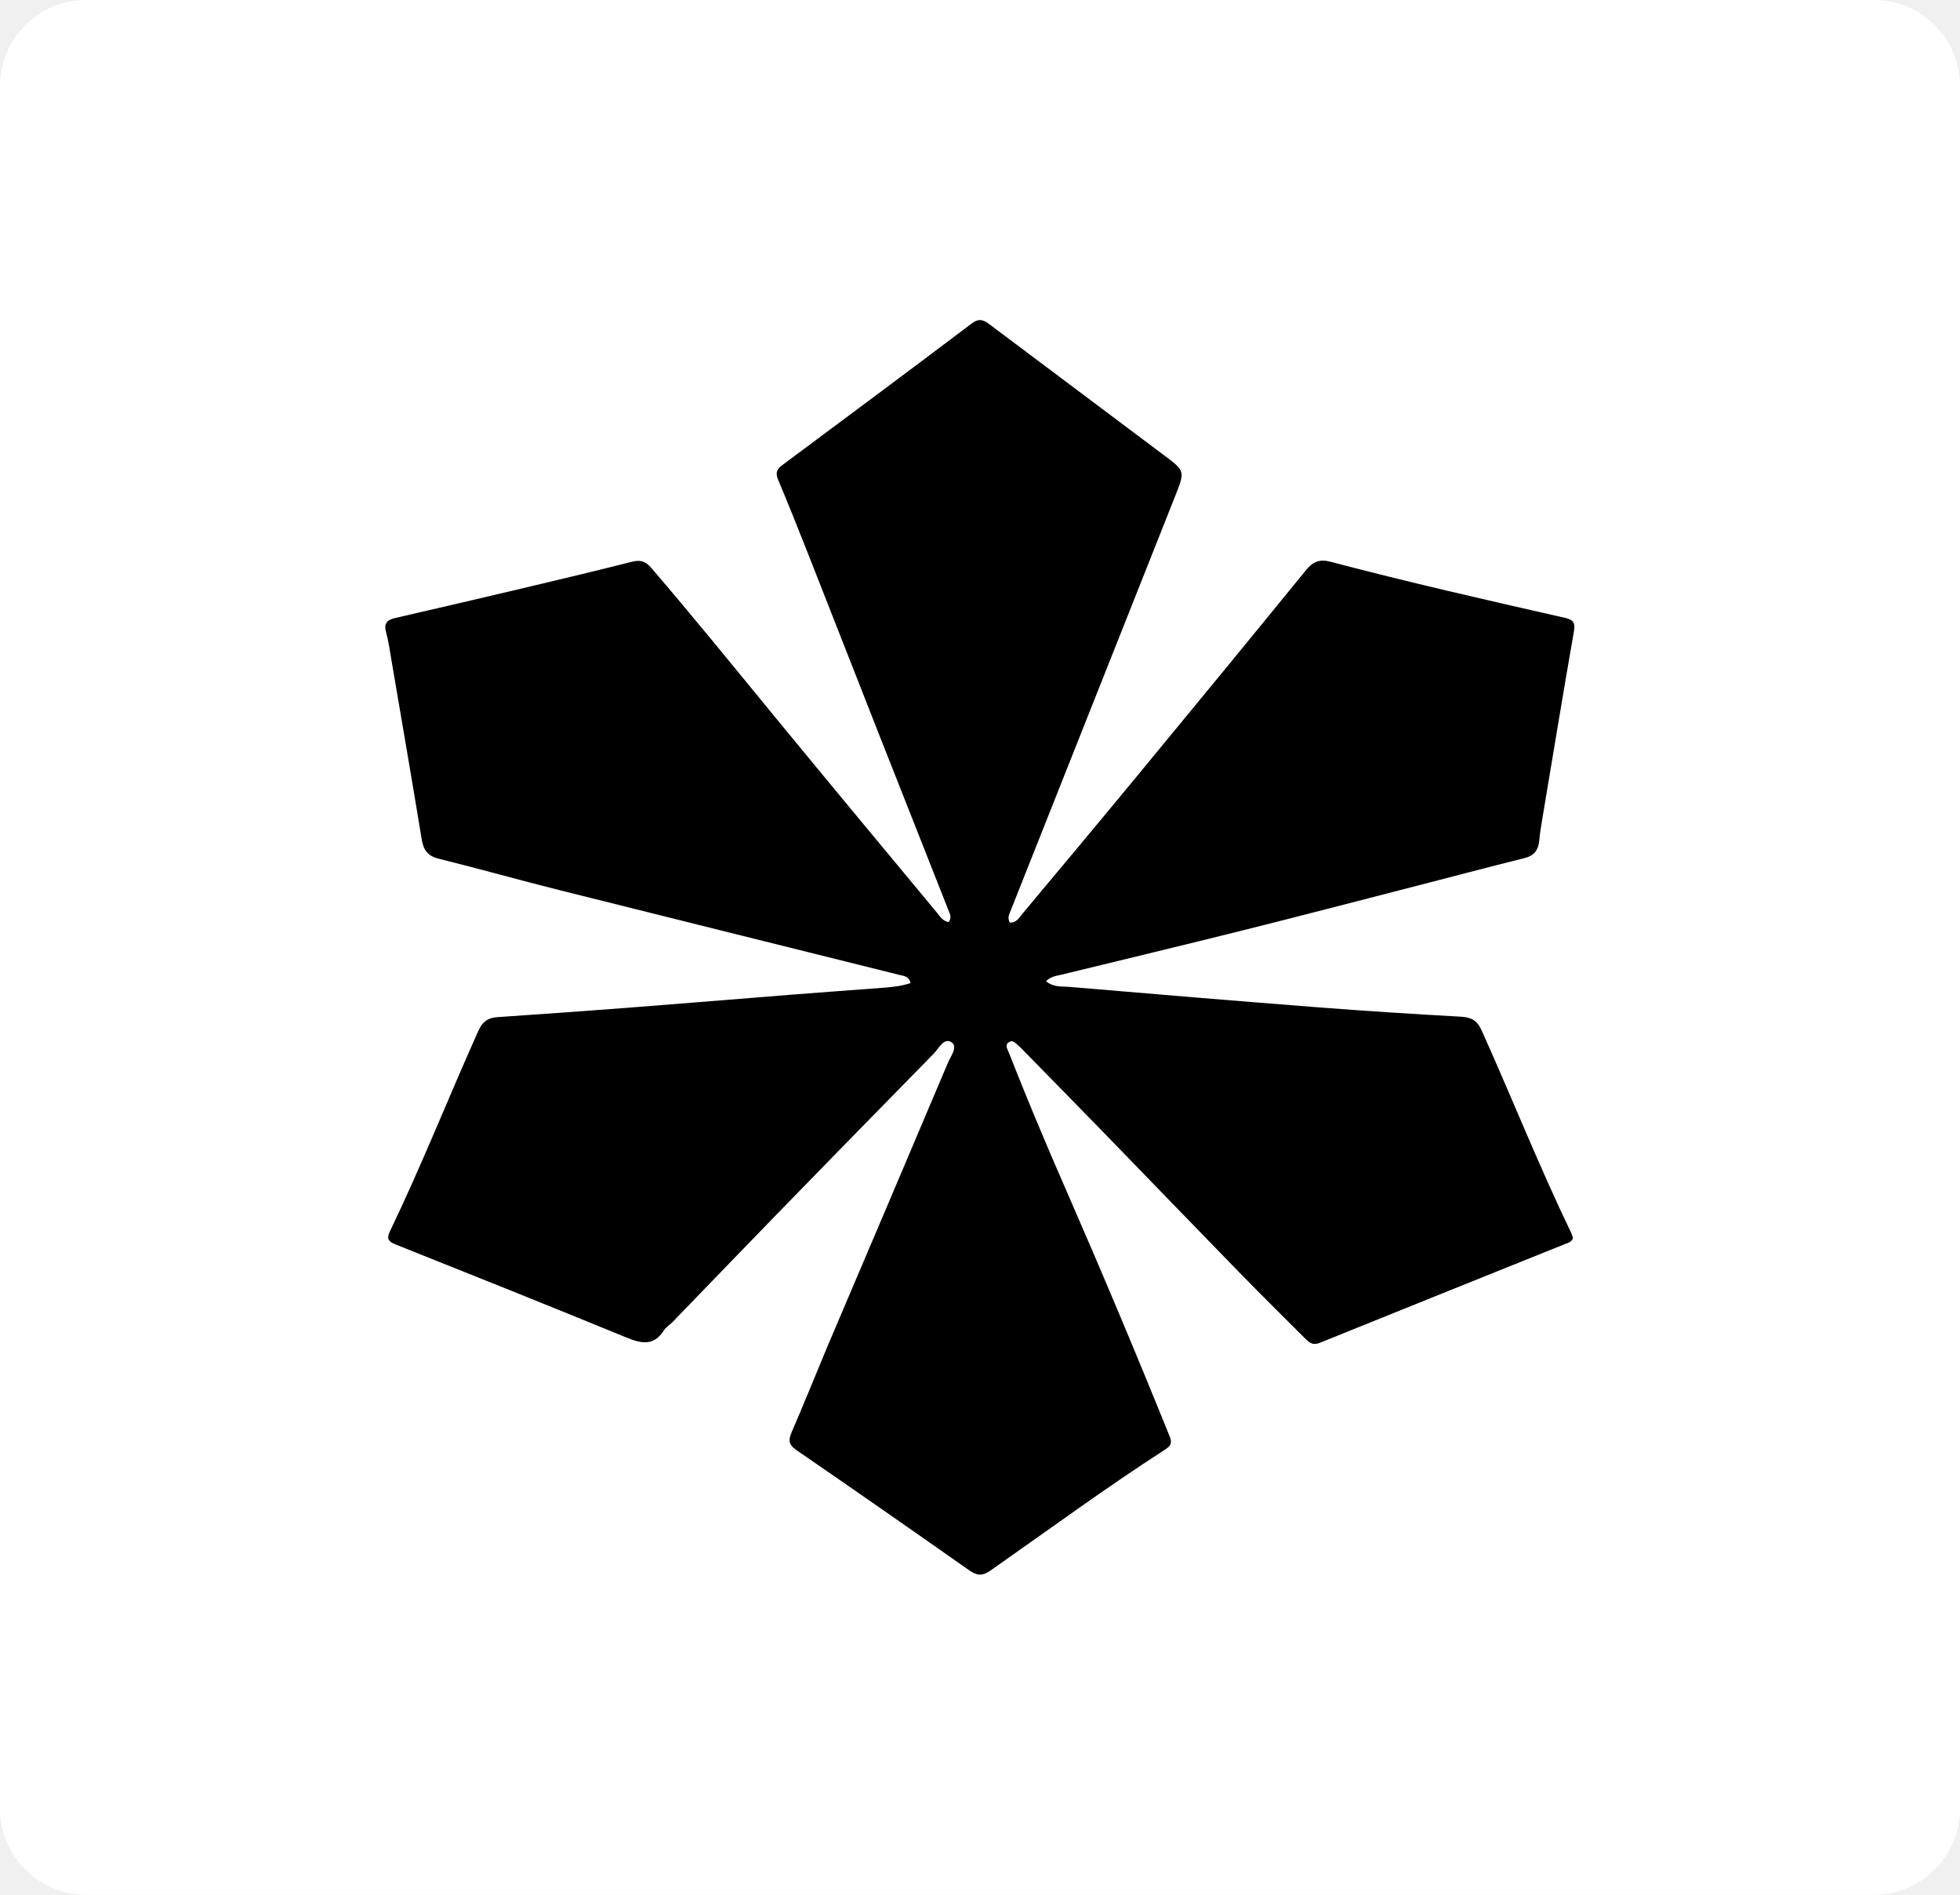
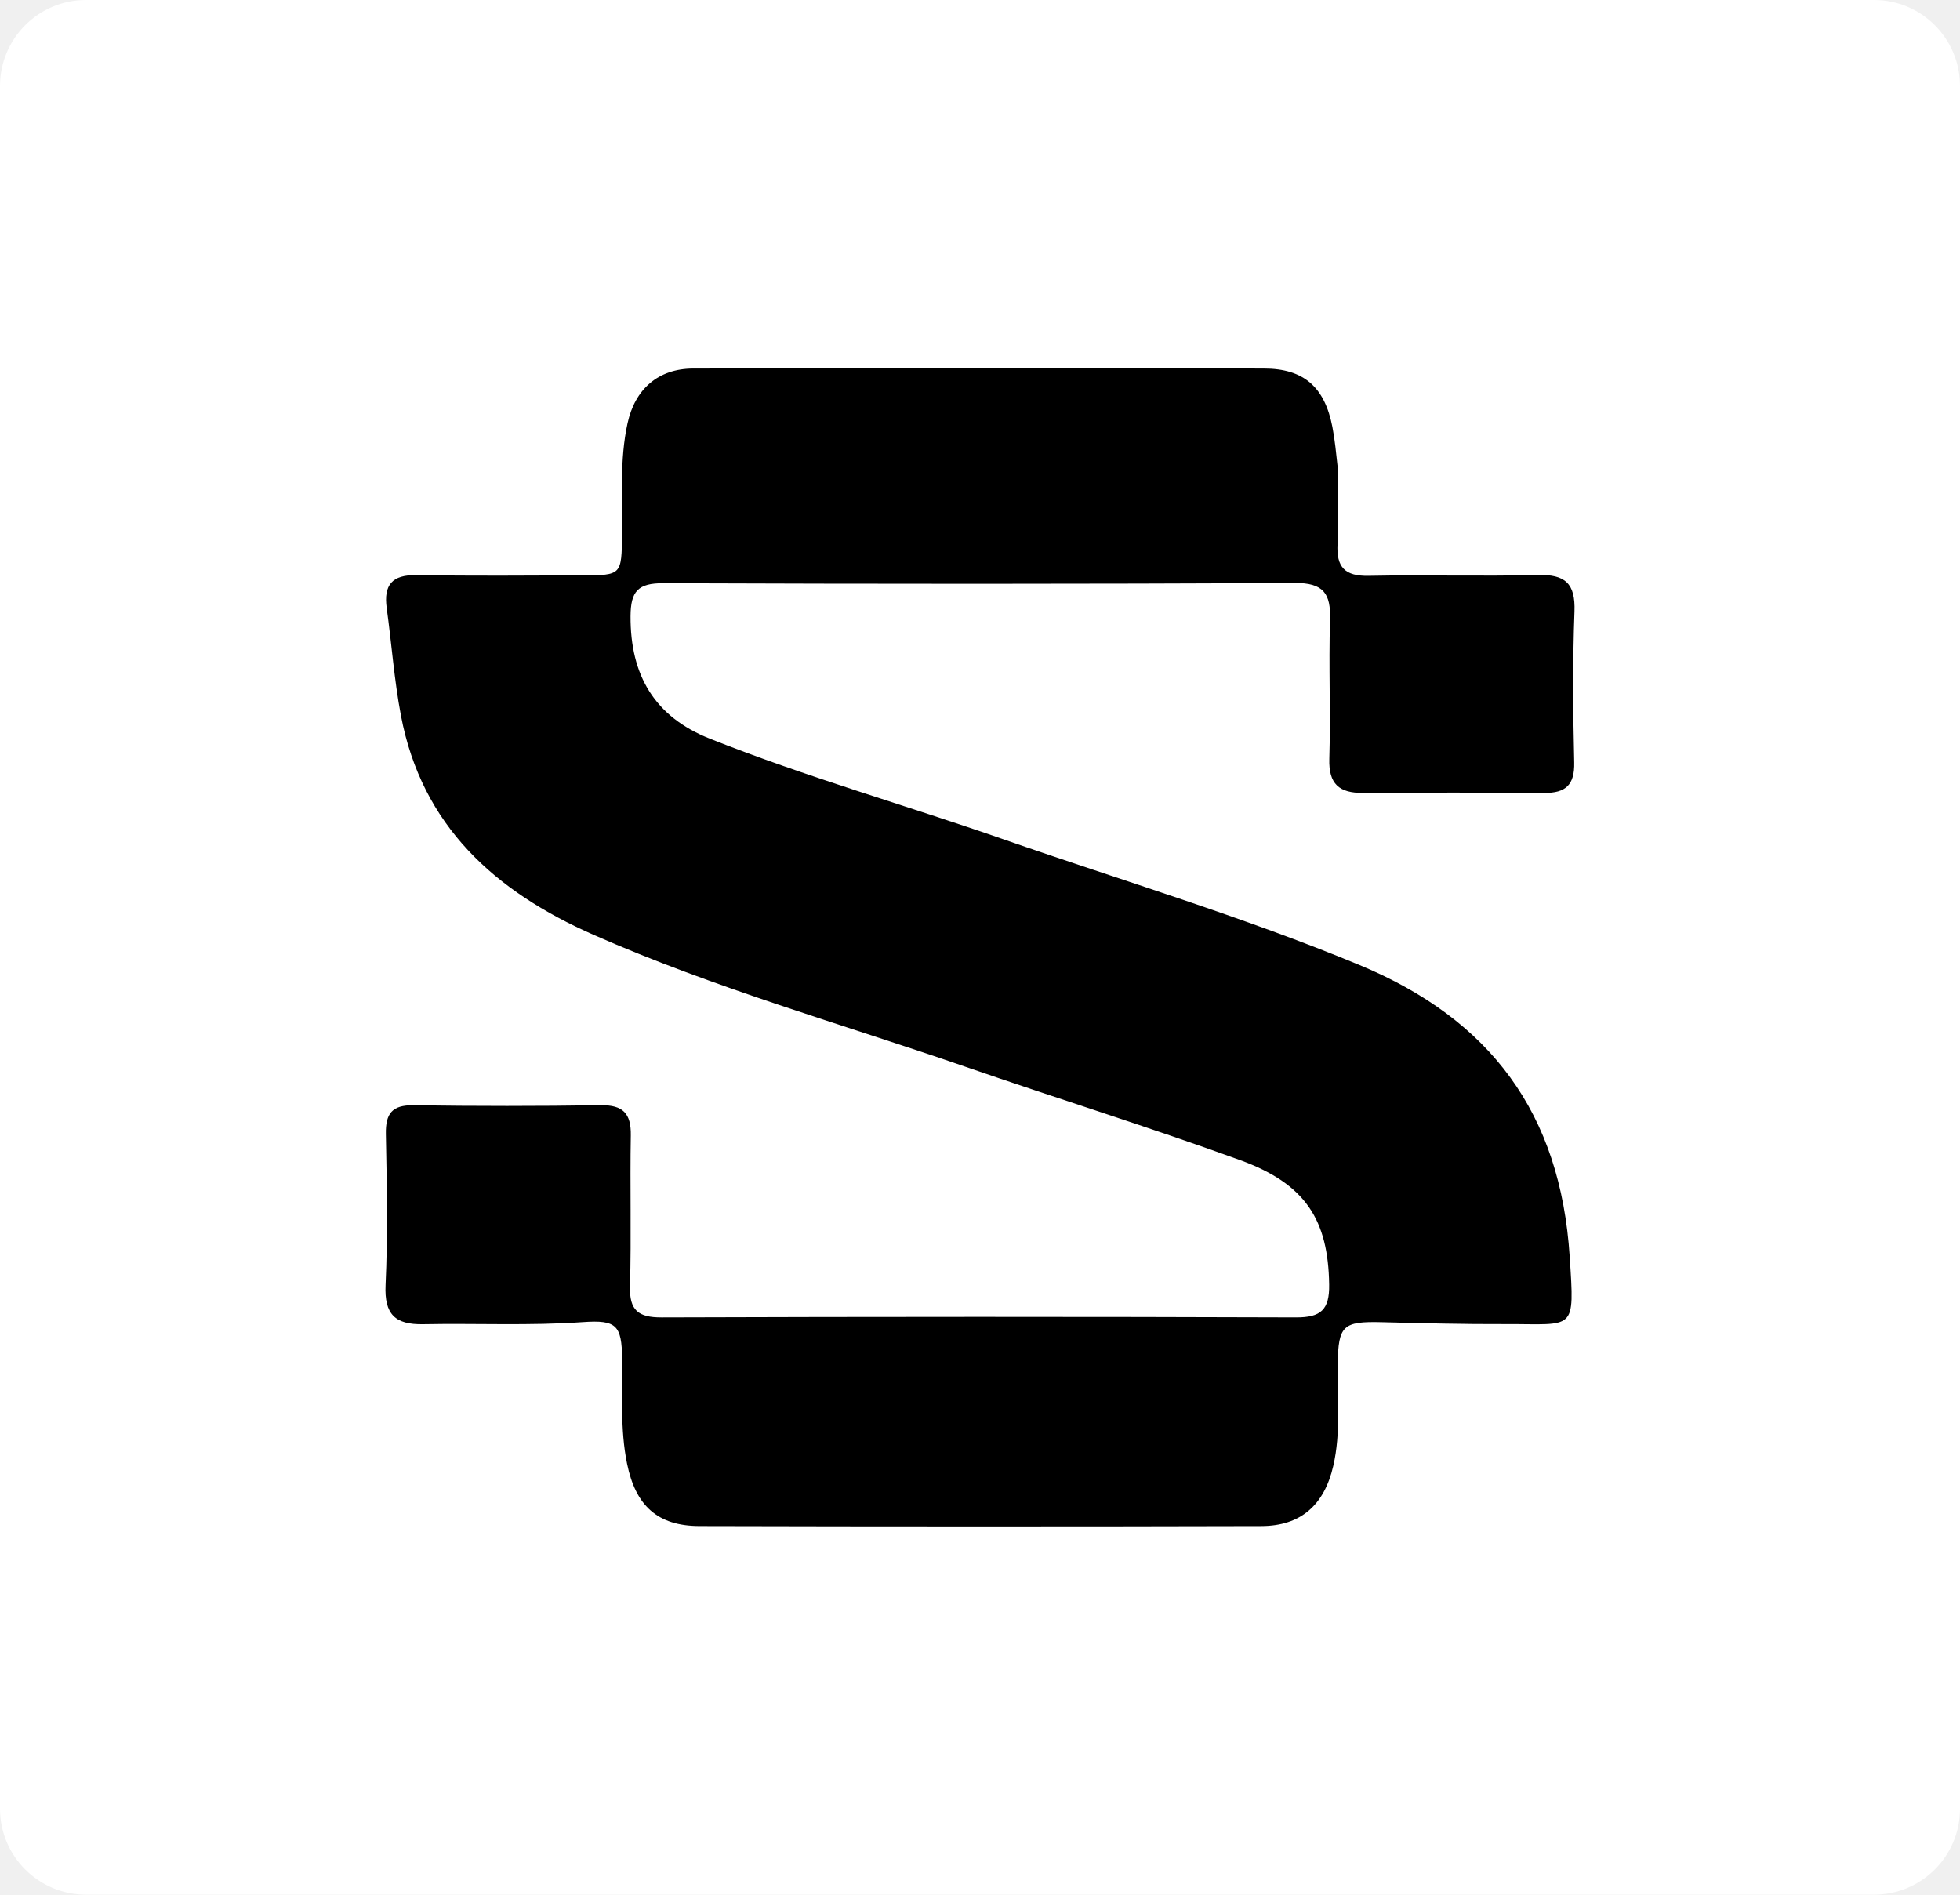
<svg xmlns="http://www.w3.org/2000/svg" width="1139" height="1101" viewBox="0 0 1139 1101" fill="none">
  <rect width="1139" height="1101" rx="50" fill="white" />
-   <path d="M481.361 781.199C504.709 726.348 527.886 671.973 550.886 617.522C552.49 613.725 556.851 608.166 552.924 605.651C548.457 602.788 545.537 609.304 542.527 612.37C513.319 642.128 484.168 671.942 455.088 701.824C433.548 723.96 412.142 746.226 390.657 768.415C389.126 769.996 387.023 771.161 385.887 772.961C379.767 782.666 372.328 780.653 363.384 776.975C318.919 758.689 274.259 740.876 229.612 723.037C225.575 721.424 224.618 719.612 226.529 715.648C245.02 677.285 260.634 637.646 278.079 598.815C280.401 593.646 283.617 591.437 288.969 591.068C314.482 589.309 339.995 587.523 365.493 585.56C397.138 583.123 428.766 580.474 460.406 577.976C477.991 576.587 495.586 575.324 513.176 573.992C518.565 573.583 523.93 573.034 529.182 571.226C528.131 567.22 525.213 567.142 522.785 566.537C456.947 550.115 391.08 533.807 325.265 517.294C301.757 511.396 278.421 504.813 254.896 498.987C248.487 497.399 246.083 493.908 245.08 487.803C239.402 453.264 233.469 418.768 227.591 384.262C226.629 378.611 225.862 372.892 224.362 367.379C222.957 362.22 224.847 360.229 229.657 359.126C256.075 353.07 282.465 346.888 308.838 340.638C328.353 336.013 347.857 331.333 367.3 326.416C371.942 325.243 375.128 326.099 378.28 329.773C402.132 357.57 425.215 386.001 448.445 414.314C480.211 453.03 512.244 491.526 544.235 530.056C546.117 532.324 547.74 535.178 551.203 535.843C553.387 533.215 551.879 530.764 550.96 528.43C537.299 493.755 523.561 459.11 509.904 424.433C496.652 390.786 483.51 357.095 470.245 323.454C464.339 308.477 458.382 293.518 452.15 278.676C450.538 274.838 451.353 272.694 454.509 270.347C491.327 242.965 528.141 215.575 564.757 187.924C569.043 184.687 571.707 185.974 575.136 188.552C608.823 213.876 642.548 239.151 676.276 264.422C688.587 273.646 688.714 273.669 683.079 287.884C651.224 368.244 619.311 448.581 587.415 528.924C586.53 531.154 585.236 533.332 586.854 536.126C590.716 536.363 592.367 533.111 594.319 530.778C616.405 504.384 638.48 477.981 660.382 451.435C693.378 411.441 726.31 371.393 759.051 331.19C763.101 326.217 767.036 324.812 773.199 326.436C818.403 338.348 863.984 348.712 909.564 359.063C914.08 360.089 915.535 361.743 914.673 366.688C908.472 402.267 902.6 437.902 896.655 473.525C895.821 478.519 894.931 483.521 894.467 488.556C893.961 494.058 891.53 497.242 885.944 498.634C864.982 503.855 844.101 509.401 823.179 514.782C789.671 523.399 756.195 532.143 722.63 540.534C687.562 549.301 652.406 557.715 617.287 566.281C614.126 567.052 610.759 567.305 607.885 570.153C611.989 573.79 617.063 573.102 621.559 573.486C669.642 577.587 717.732 581.605 765.844 585.342C793.536 587.493 821.26 589.26 848.992 590.802C855.004 591.136 858.396 592.966 860.981 598.705C878.544 637.711 894.315 677.509 912.888 716.065C913.449 717.23 913.773 718.509 914.101 719.434C913.283 721.812 911.37 722.147 909.818 722.772C862.155 741.969 814.455 761.073 766.833 780.369C763.065 781.896 760.95 780.305 758.726 778.083C745.772 765.139 732.738 752.273 719.955 739.162C693.771 712.308 667.756 685.29 641.62 658.389C626.092 642.407 610.468 626.519 594.881 610.593C593.801 609.49 592.752 608.335 591.548 607.381C590.065 606.206 588.642 604.123 586.418 605.513C583.743 607.185 585.417 609.524 586.161 611.423C596.538 637.913 607.563 664.126 618.958 690.199C639.885 738.084 660.159 786.251 679.73 834.711C681.206 838.364 680.461 840.153 677.282 842.199C642.58 864.538 609.353 889.019 575.555 912.669C570.929 915.906 567.743 915.679 563.311 912.564C529.919 889.098 496.44 865.755 462.8 842.648C458.312 839.566 458.04 836.921 460.011 832.341C467.246 815.528 474.131 798.565 481.361 781.199Z" fill="black" />
+   <path d="M777.437 272.232C777.455 287.931 778.118 302.01 777.293 316C776.492 329.584 781.526 334.87 795.363 334.597C828.12 333.952 860.914 334.974 893.661 334.123C909.538 333.71 915.567 338.983 914.958 355.314C913.87 384.525 914.113 413.815 914.805 443.048C915.116 456.14 909.827 460.872 897.385 460.781C862.278 460.524 827.166 460.531 792.058 460.774C778.307 460.869 772.046 455.655 772.495 440.972C773.319 414.088 772.057 387.139 772.914 360.257C773.405 344.856 769.197 338.661 752.301 338.755C630.005 339.438 507.702 339.348 385.403 338.908C370.803 338.855 366.499 343.531 366.422 358.041C366.239 392.421 380.411 416.509 412.515 429.247C468.501 451.463 526.461 467.963 583.283 487.769C652.243 511.806 722.264 532.668 789.884 560.711C866.191 592.357 906.815 646.911 912.189 730.32C915.029 774.394 915.366 769.284 874.871 769.439C850.896 769.531 826.913 768.941 802.942 768.33C780.383 767.755 777.742 770.312 777.379 792.478C777.053 812.31 779.325 832.267 774.772 851.933C769.538 874.542 755.953 886.737 732.994 886.796C624.153 887.075 515.311 887.064 406.471 886.786C381.87 886.723 369.37 874.737 364.421 850.666C360.241 830.33 361.887 809.891 361.552 789.474C361.237 770.221 358.375 766.905 338.874 768.273C307.875 770.448 276.873 768.912 245.883 769.505C229.671 769.816 223.274 763.805 224.065 746.711C225.415 717.524 224.793 688.221 224.243 658.981C224.021 647.158 227.78 642.088 240.245 642.267C276.518 642.788 312.808 642.8 349.08 642.243C362.049 642.043 366.795 647.047 366.572 659.764C366.057 689.006 366.916 718.277 366.106 747.505C365.72 761.442 370.882 765.591 384.486 765.546C507.371 765.145 630.257 765.12 753.142 765.541C767.567 765.59 772.634 761.145 772.405 746.428C771.822 708.975 758.875 687.997 720.511 674.085C667.797 654.97 614.211 638.274 561.204 619.949C488.882 594.946 415.078 574.138 344.85 543.191C287.692 518.005 245.15 480.007 232.98 415.76C229.079 395.171 227.587 374.132 224.721 353.337C222.867 339.884 227.899 333.968 241.933 334.191C274.109 334.703 306.299 334.463 338.482 334.342C361.313 334.257 361.169 334.119 361.496 310.592C361.795 289.009 359.998 267.35 364.684 245.927C368.994 226.228 382.345 214.198 402.829 214.161C513.426 213.962 624.023 213.933 734.619 214.156C757.767 214.203 769.789 224.981 774.287 248.086C775.731 255.504 776.404 263.073 777.437 272.232Z" fill="black" />
</svg>
